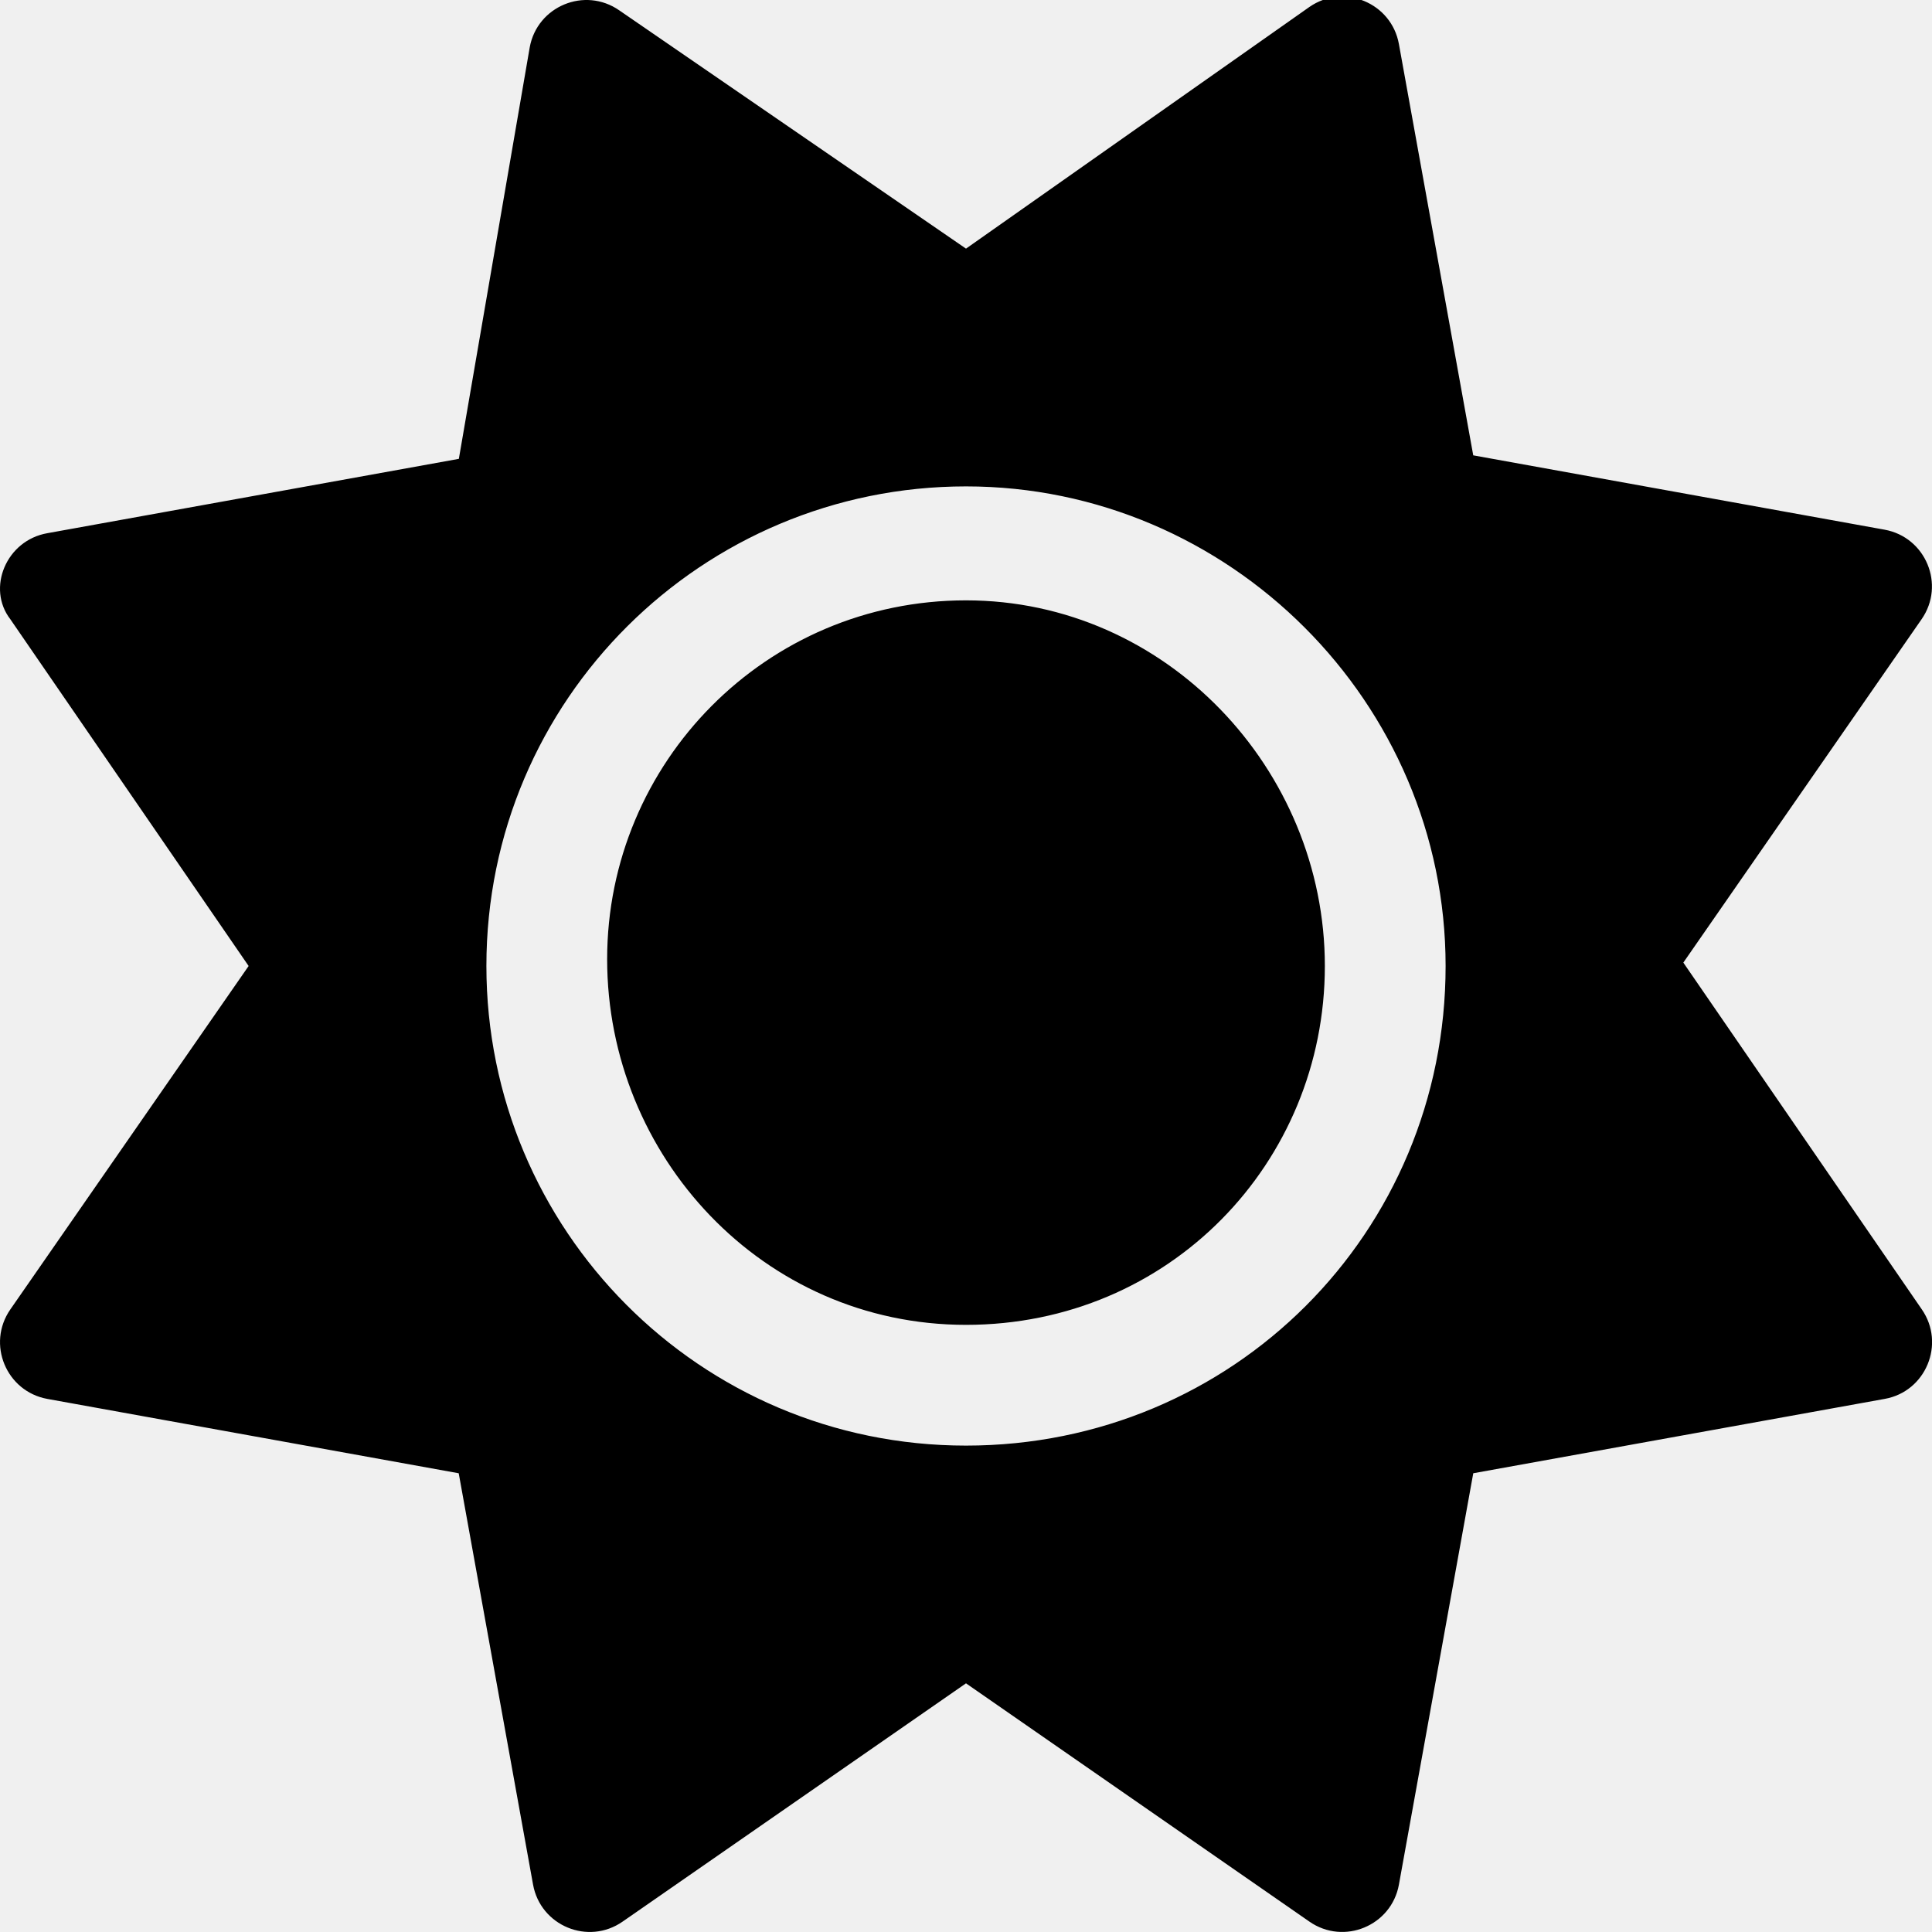
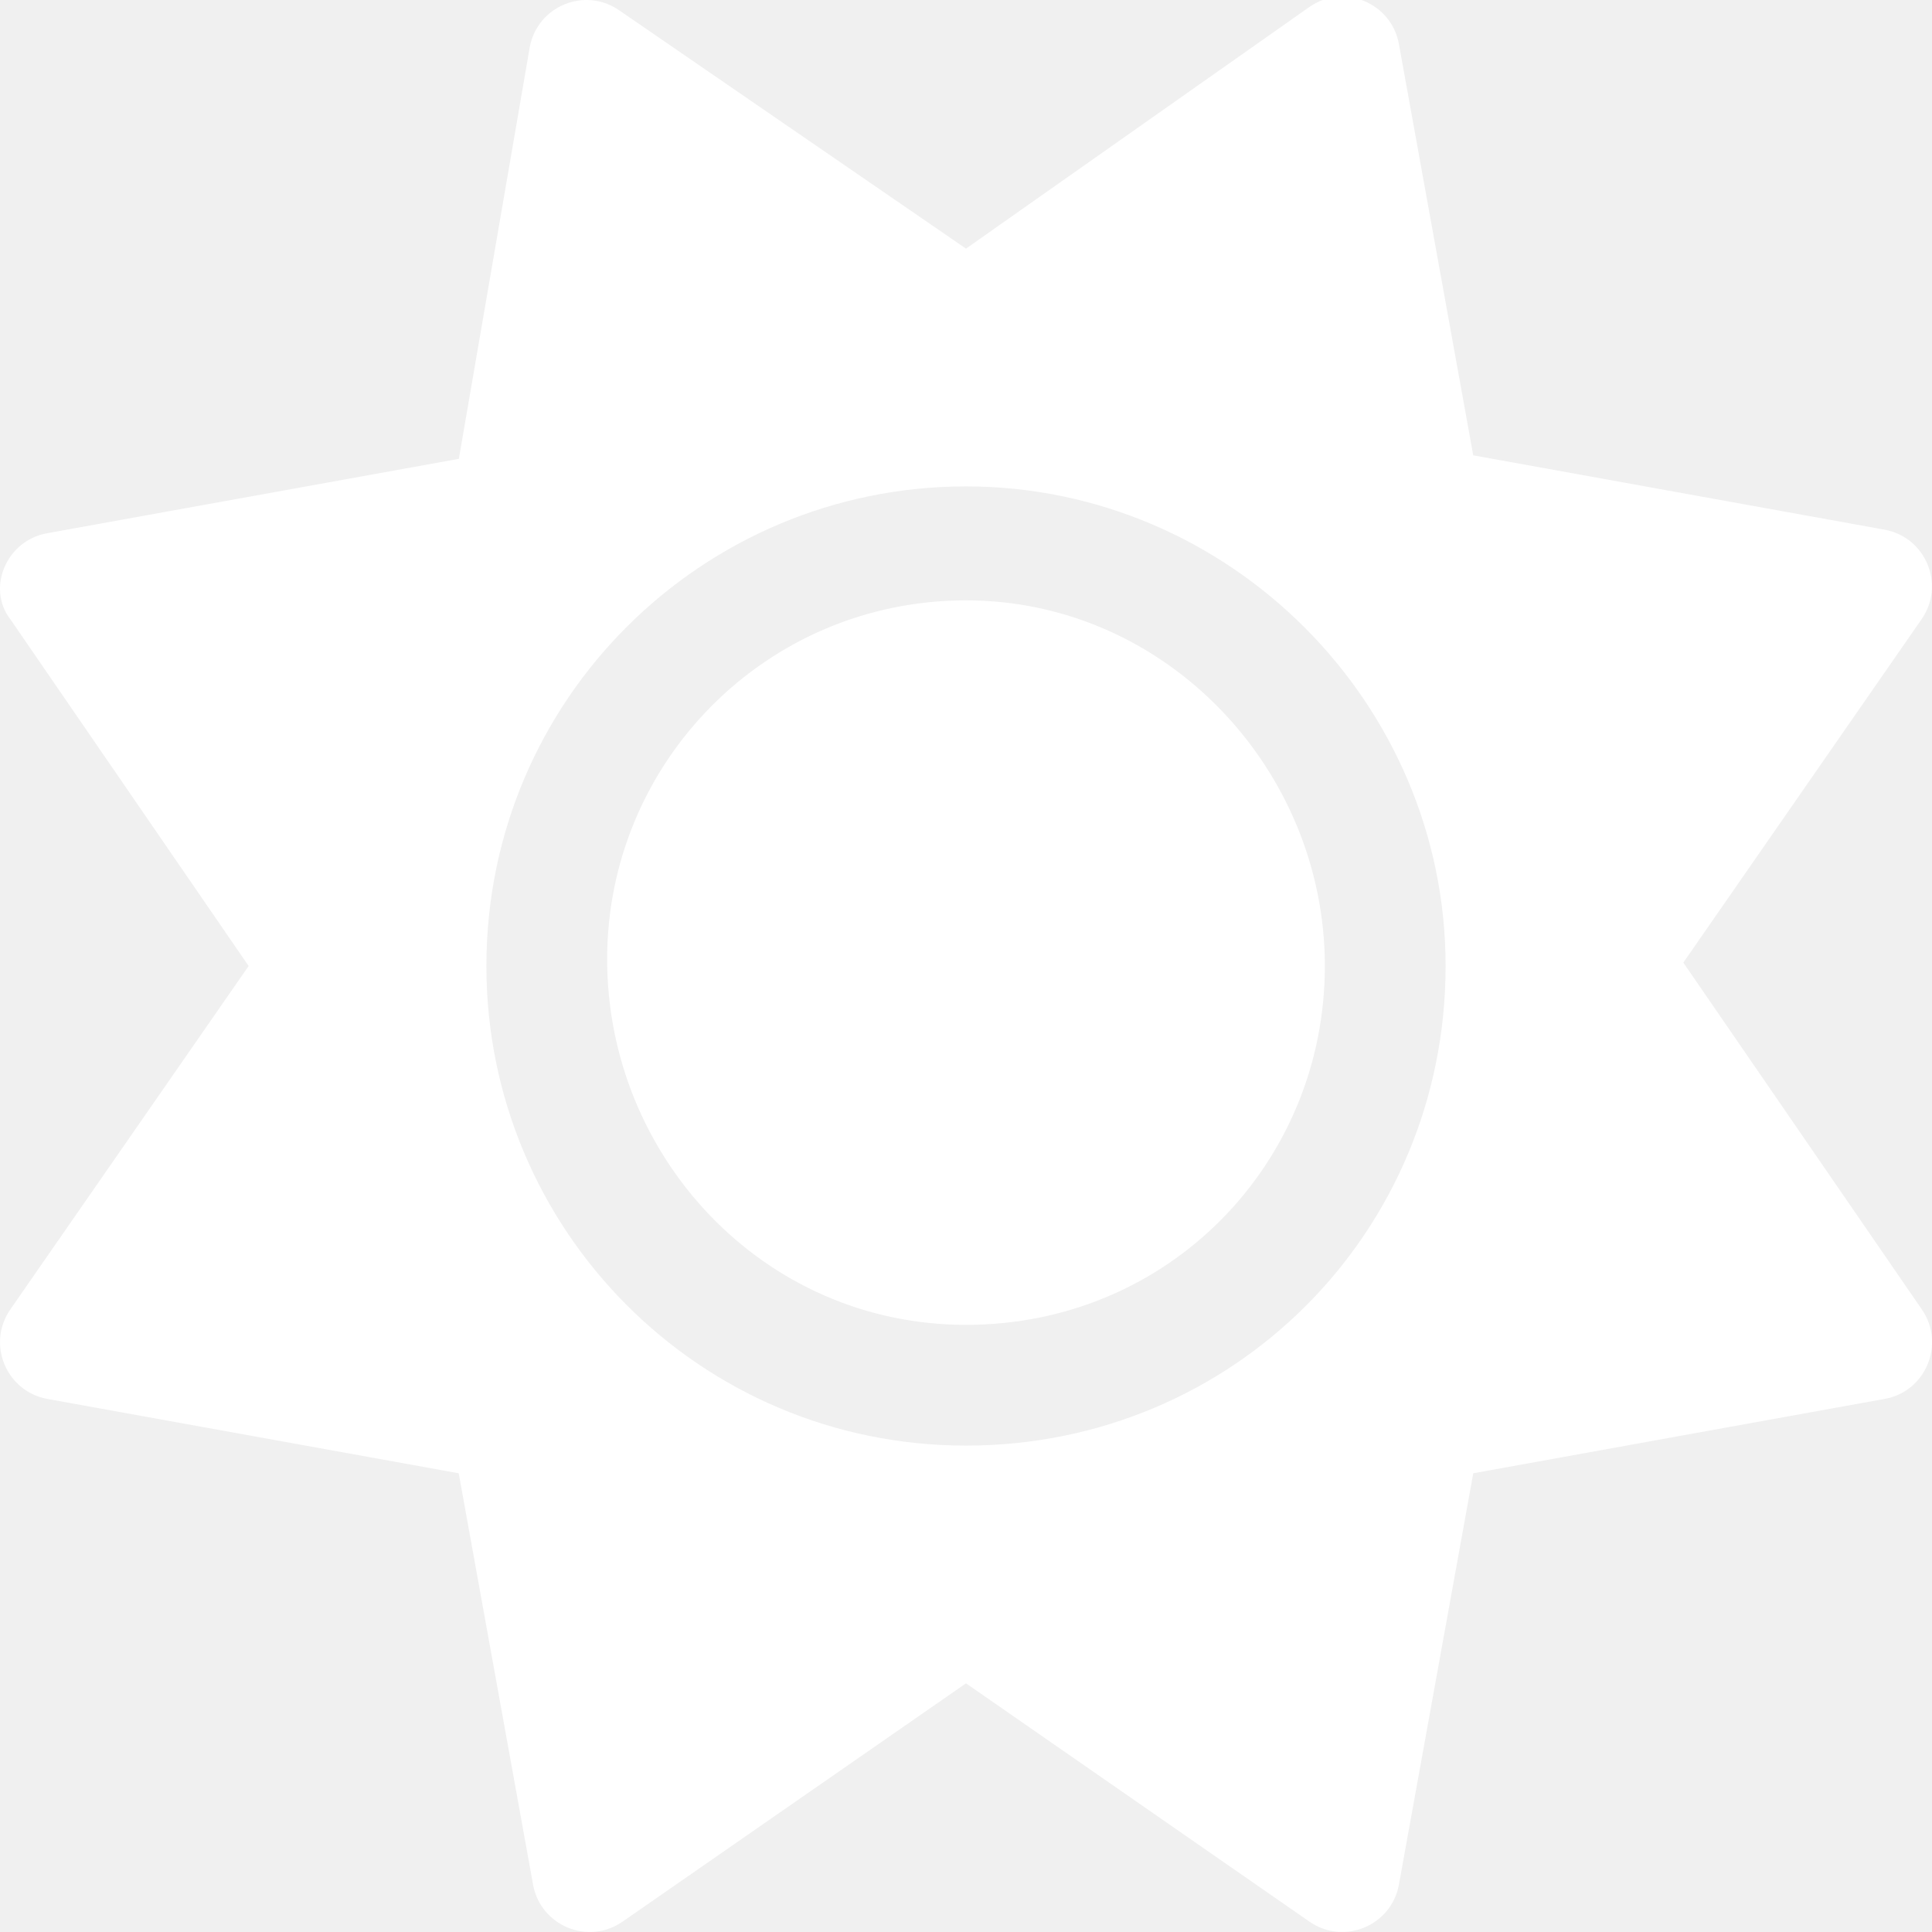
- <svg xmlns="http://www.w3.org/2000/svg" viewBox="0 0 512 512">
-   <path d="M256 159.1c-53.02 0-95.1 42.98-95.1 95.1S202.1 351.1 256 351.1s95.1-42.98 95.1-95.1S309 159.1 256 159.1zM509.3 347L446.1 255.1l63.15-91.01c6.332-9.125 1.104-21.74-9.826-23.72l-109-19.7l-19.7-109c-1.975-10.93-14.59-16.16-23.72-9.824L256 65.89L164.1 2.736c-9.125-6.332-21.74-1.107-23.72 9.824L121.6 121.6L12.56 141.3C1.633 143.2-3.596 155.9 2.736 164.1L65.89 256l-63.15 91.01c-6.332 9.125-1.105 21.74 9.824 23.72l109 19.7l19.7 109c1.975 10.93 14.59 16.16 23.72 9.824L256 446.1l91.01 63.15c9.127 6.334 21.75 1.107 23.72-9.822l19.7-109l109-19.7C510.4 368.8 515.6 356.1 509.3 347zM256 383.1c-70.69 0-127.1-57.31-127.1-127.1c0-70.69 57.31-127.1 127.1-127.1s127.1 57.3 127.1 127.1C383.1 326.7 326.7 383.1 256 383.1z" />
+ <svg xmlns="http://www.w3.org/2000/svg" width="512" height="512" viewBox="0 0 512 512" fill="none">
+   <g clip-path="url(#clip0_303_2144)">
+     <path d="M256 159.1C202.98 159.1 160.9 202.08 160.9 254.2C160.9 306.32 202.1 351.1 256 351.1C309.9 351.1 351.1 308.12 351.1 256C351.1 203.88 309 159.1 256 159.1ZM509.3 347L446.1 255.1L509.25 164.09C515.582 154.965 510.354 142.35 499.424 140.37L390.424 120.67L370.724 11.67C368.749 0.74 356.134 -4.49 347.004 1.846L256 65.89L164.1 2.736C154.975 -3.596 142.36 1.629 140.38 12.56L121.6 121.6L12.56 141.3C1.633 143.2 -3.596 155.9 2.736 164.1L65.89 256L2.74 347.01C-3.592 356.135 1.635 368.75 12.564 370.73L121.564 390.43L141.264 499.43C143.239 510.36 155.854 515.59 164.984 509.254L256 446.1L347.01 509.25C356.137 515.584 368.76 510.357 370.73 499.428L390.43 390.428L499.43 370.728C510.4 368.8 515.6 356.1 509.3 347ZM256 383.1C185.31 383.1 128.9 325.79 128.9 256C128.9 185.31 186.21 128.9 256 128.9C325.79 128.9 383.1 186.2 383.1 256C383.1 326.7 326.7 383.1 256 383.1Z" fill="white" />
+   </g>
+   <defs>
+     <clipPath id="clip0_303_2144">
+       <rect width="512" height="512" fill="white" />
+     </clipPath>
+   </defs>
</svg>
